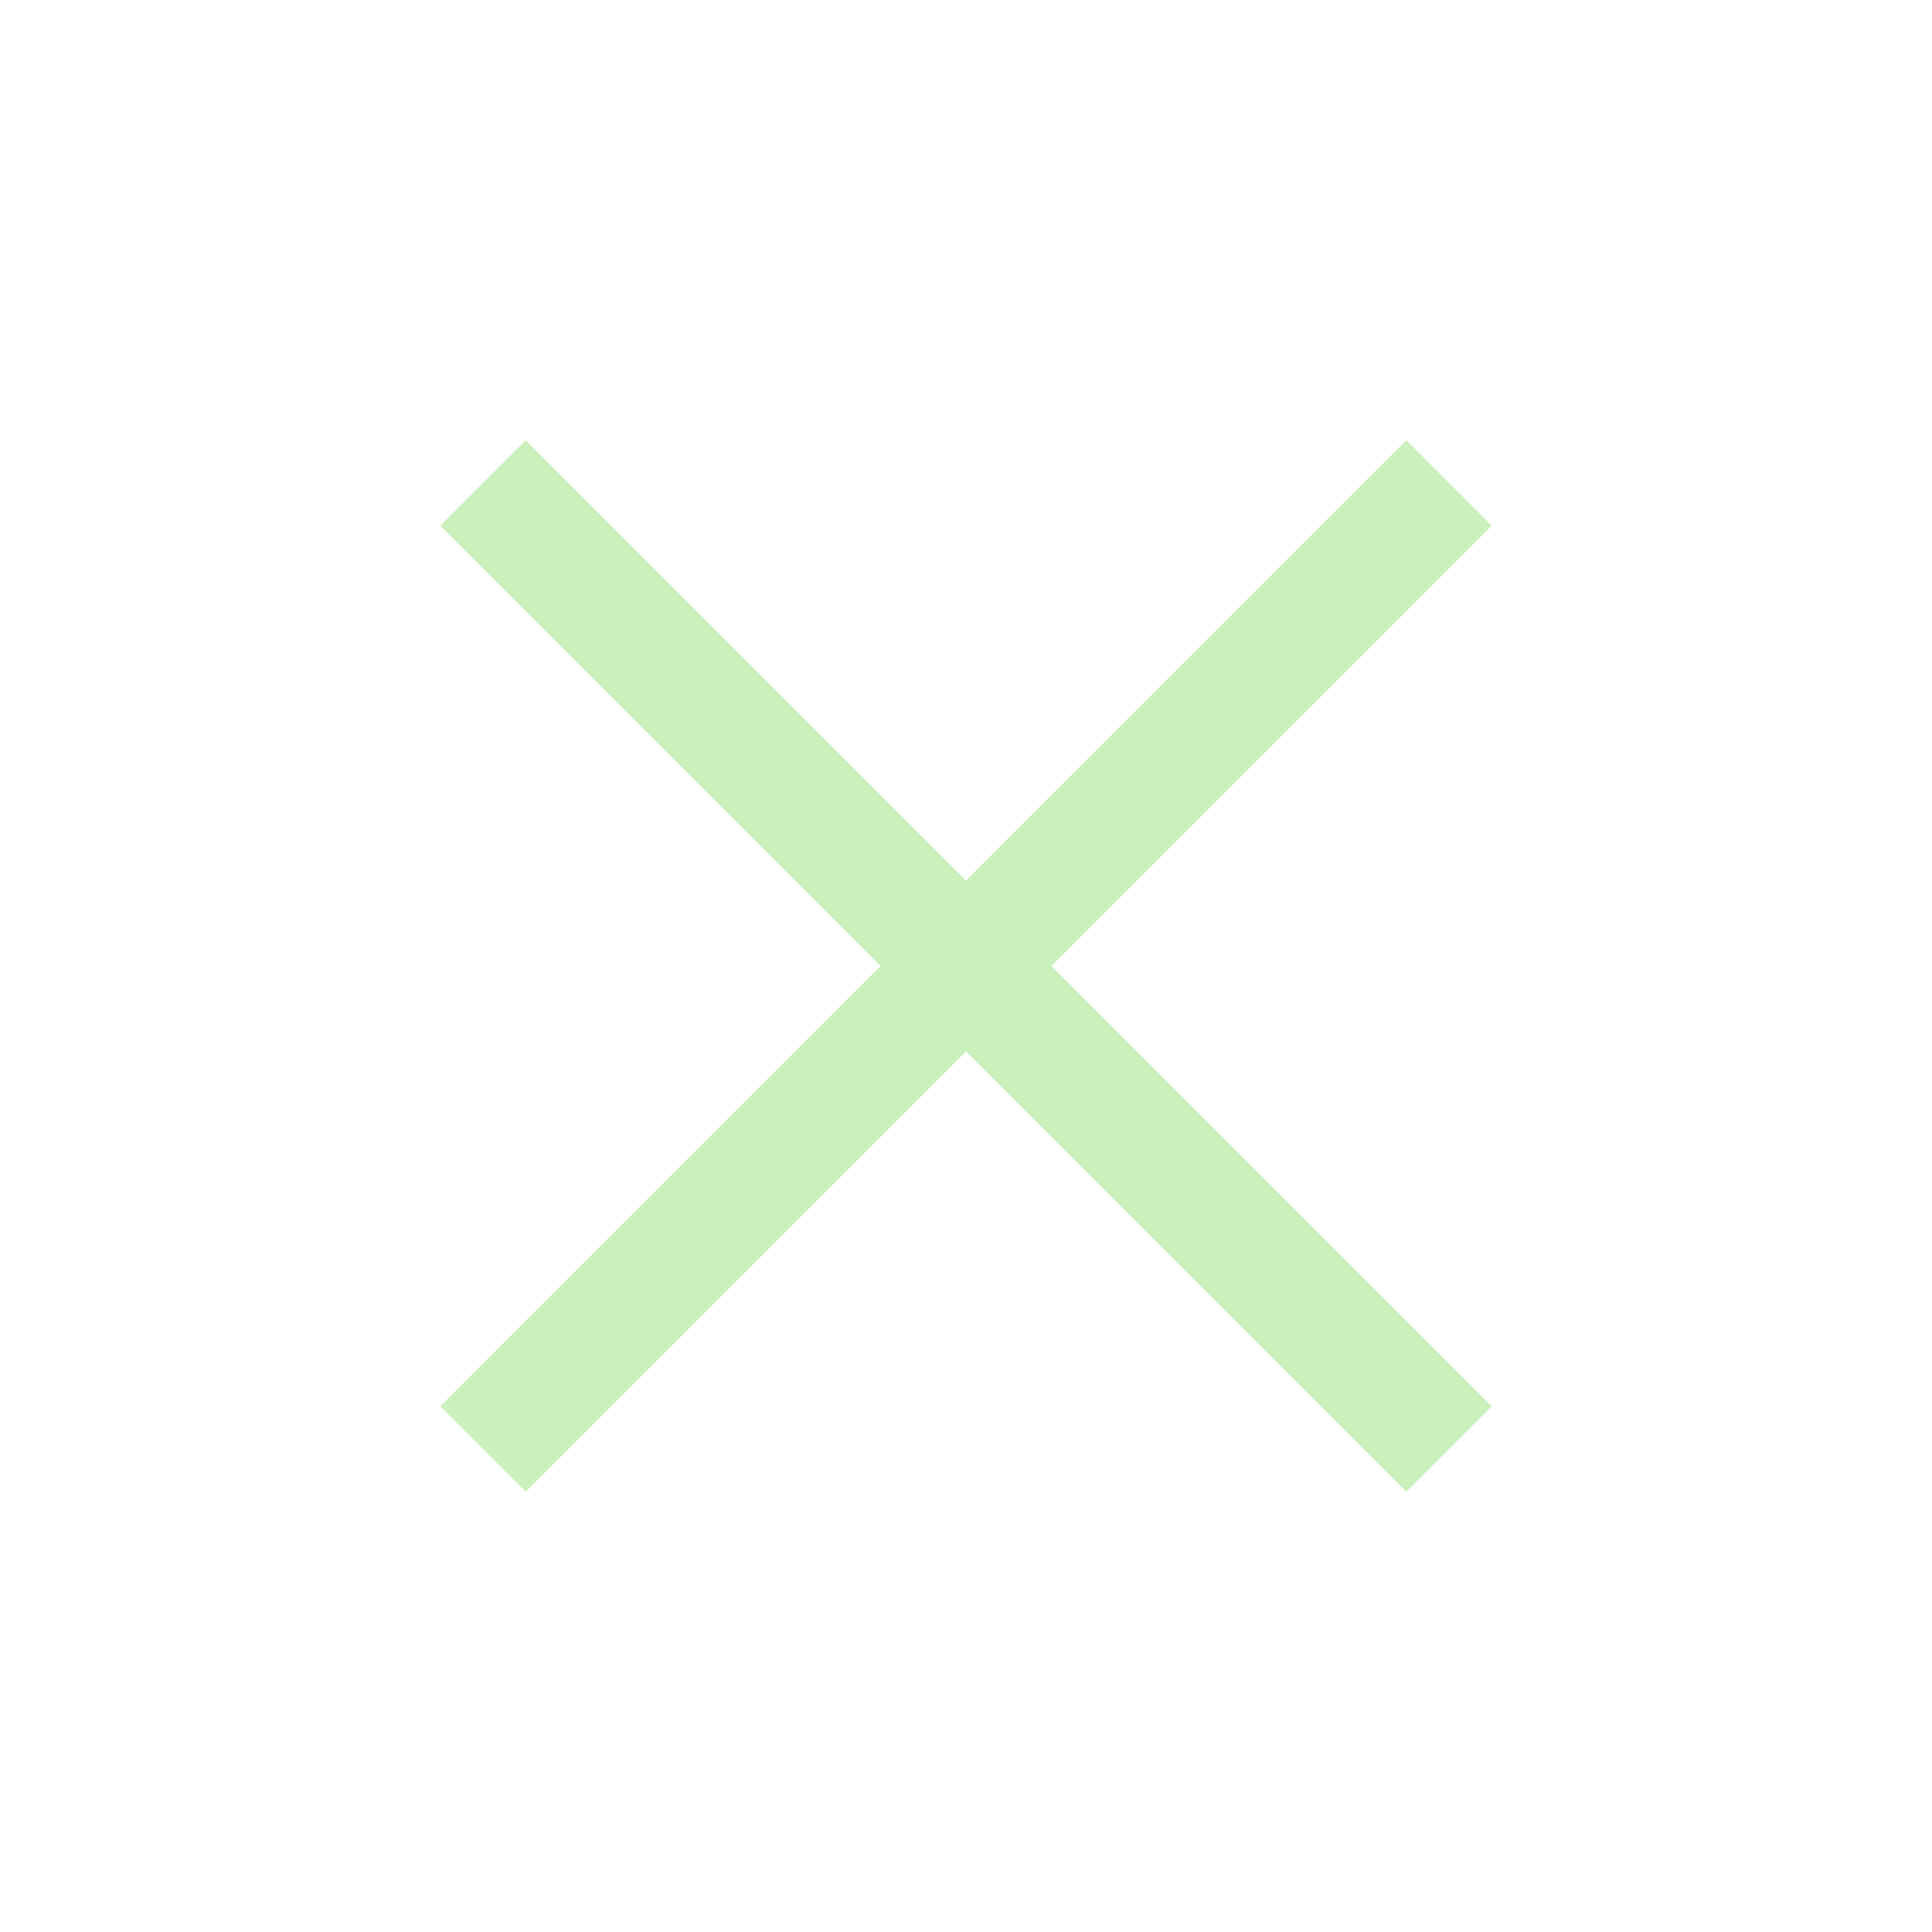
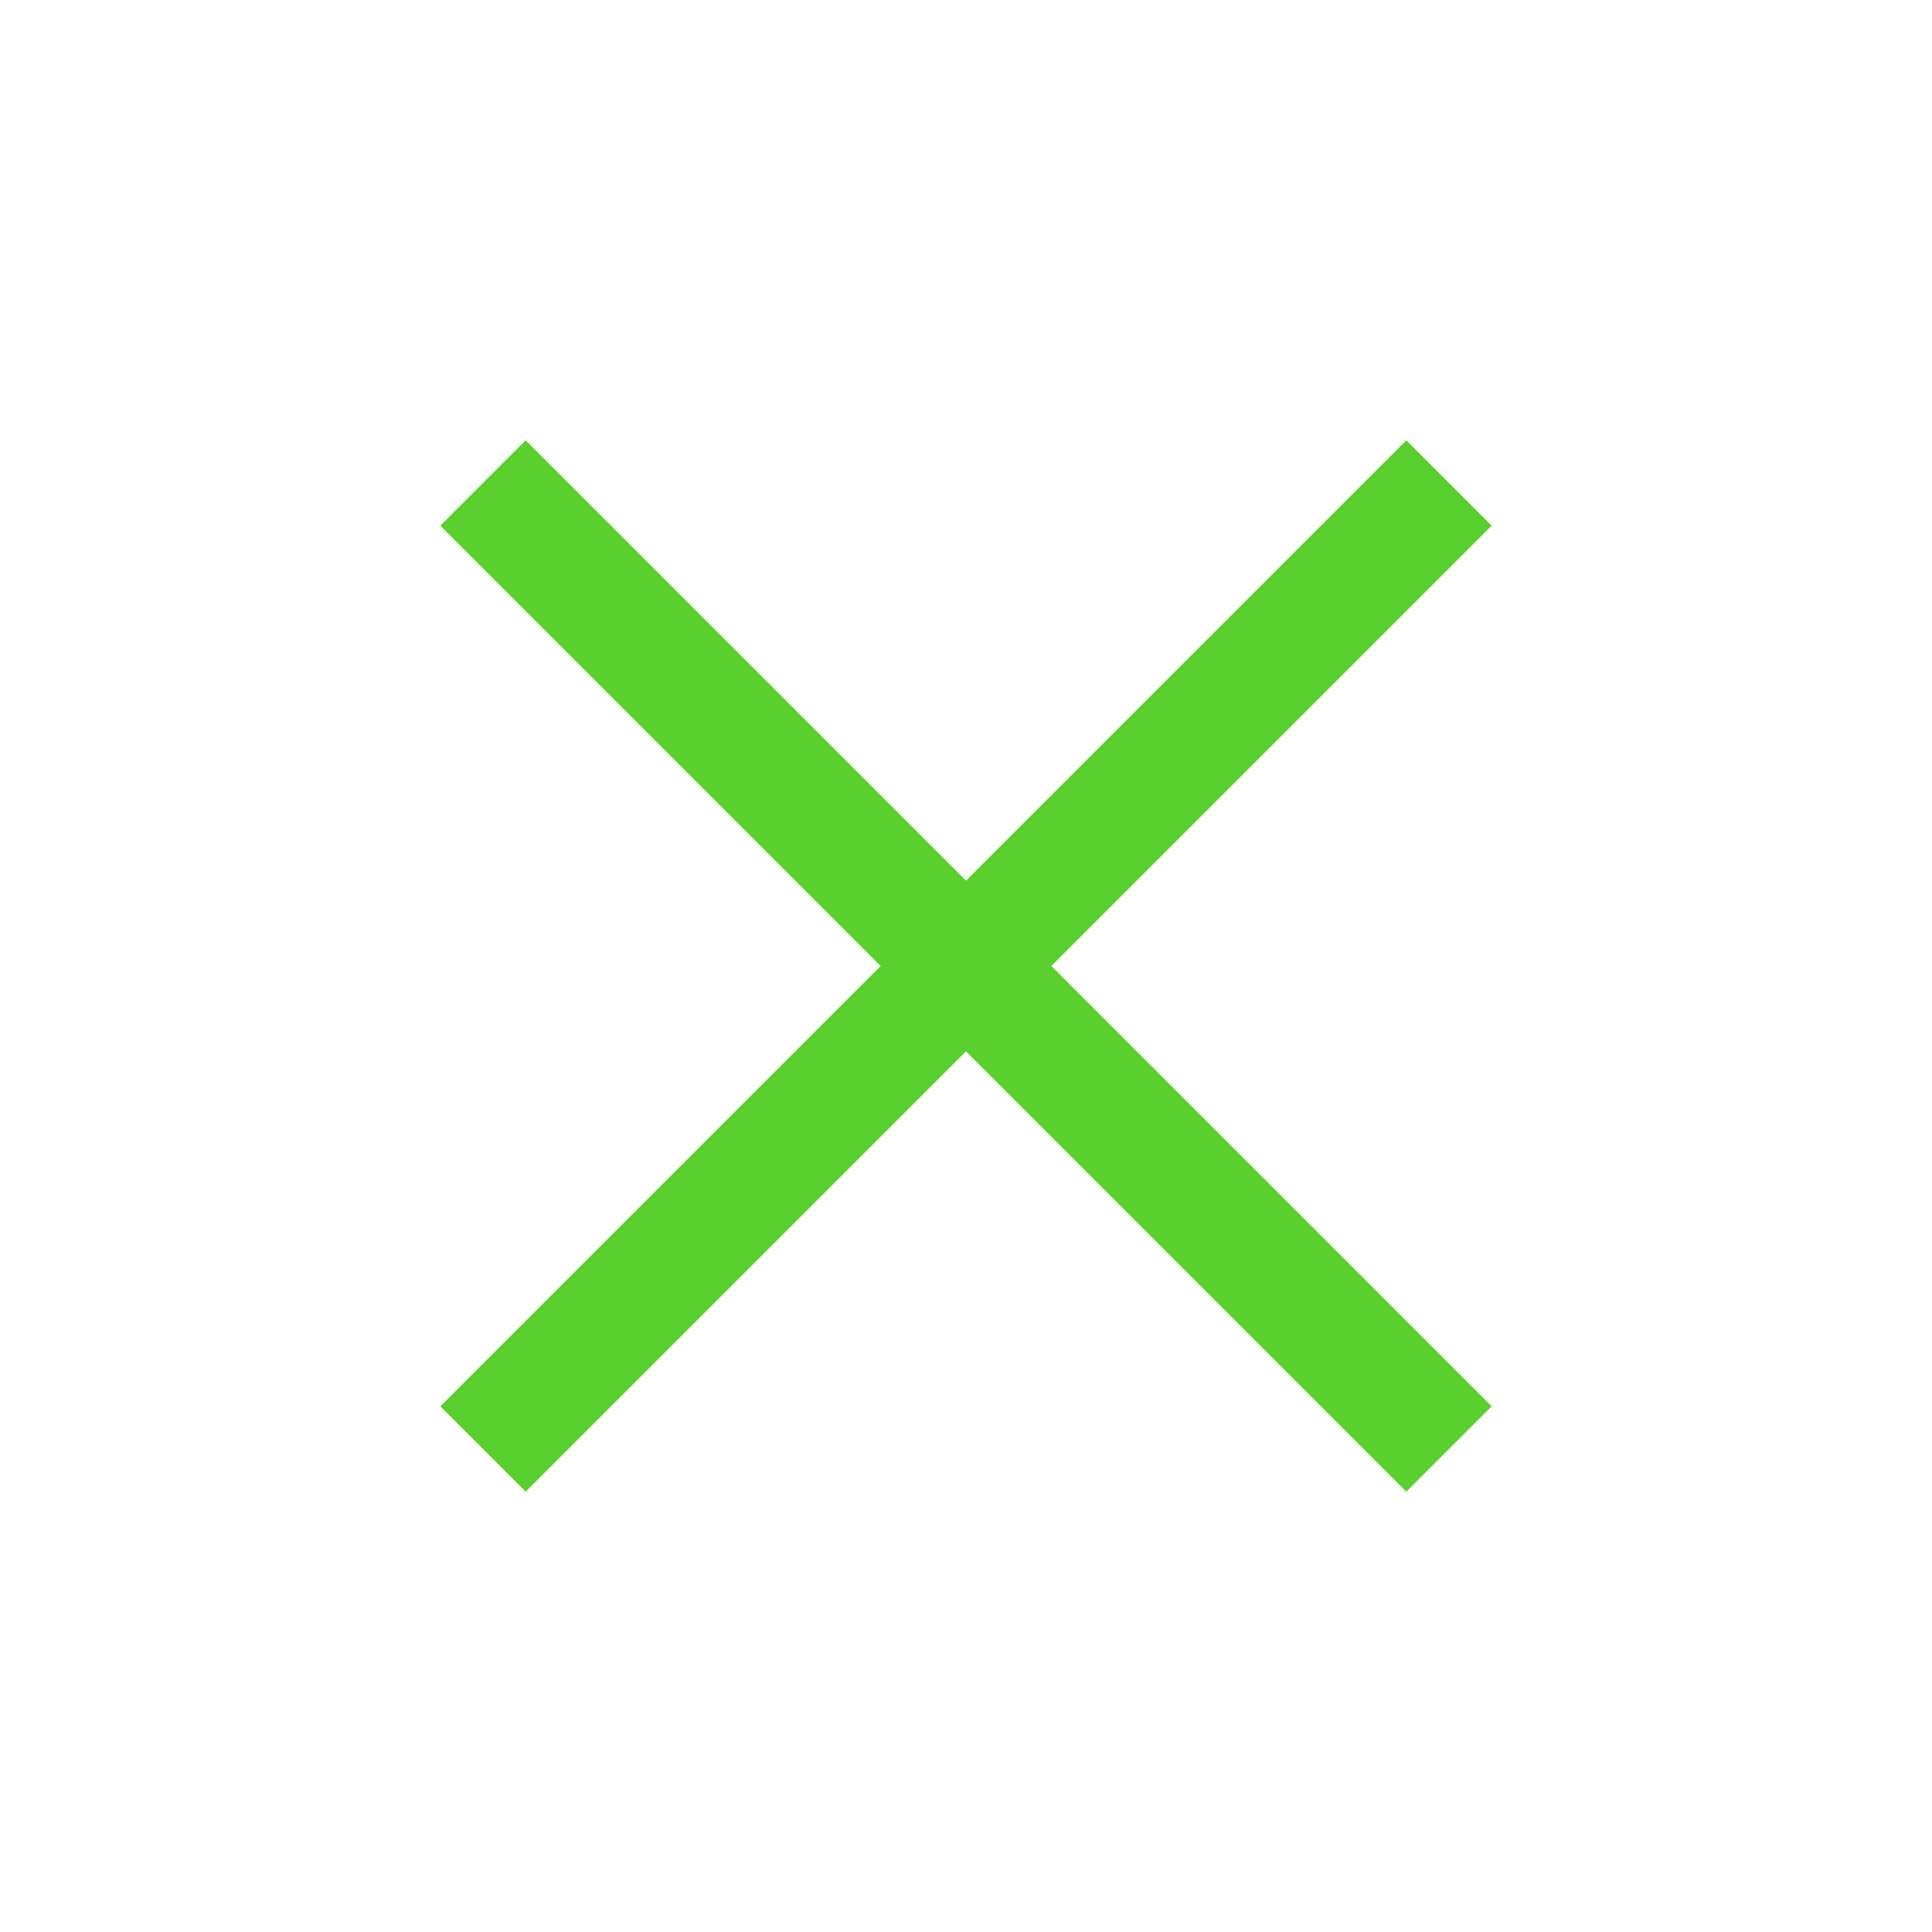
<svg xmlns="http://www.w3.org/2000/svg" width="16" height="16" viewBox="0 0 16 16" fill="none">
  <g id="xmark">
-     <path id="Icon" d="M4 4L12 12M12 4L4 12" stroke="#5AD02E" stroke-opacity="0.32" strokeWidth="1.2" strokeLinecap="round" strokeLinejoin="round" />
+     <path id="Icon" d="M4 4L12 12M12 4L4 12" stroke="#5AD02E" strokeOpacity="0.32" strokeWidth="1.2" strokeLinecap="round" strokeLinejoin="round" />
  </g>
</svg>
